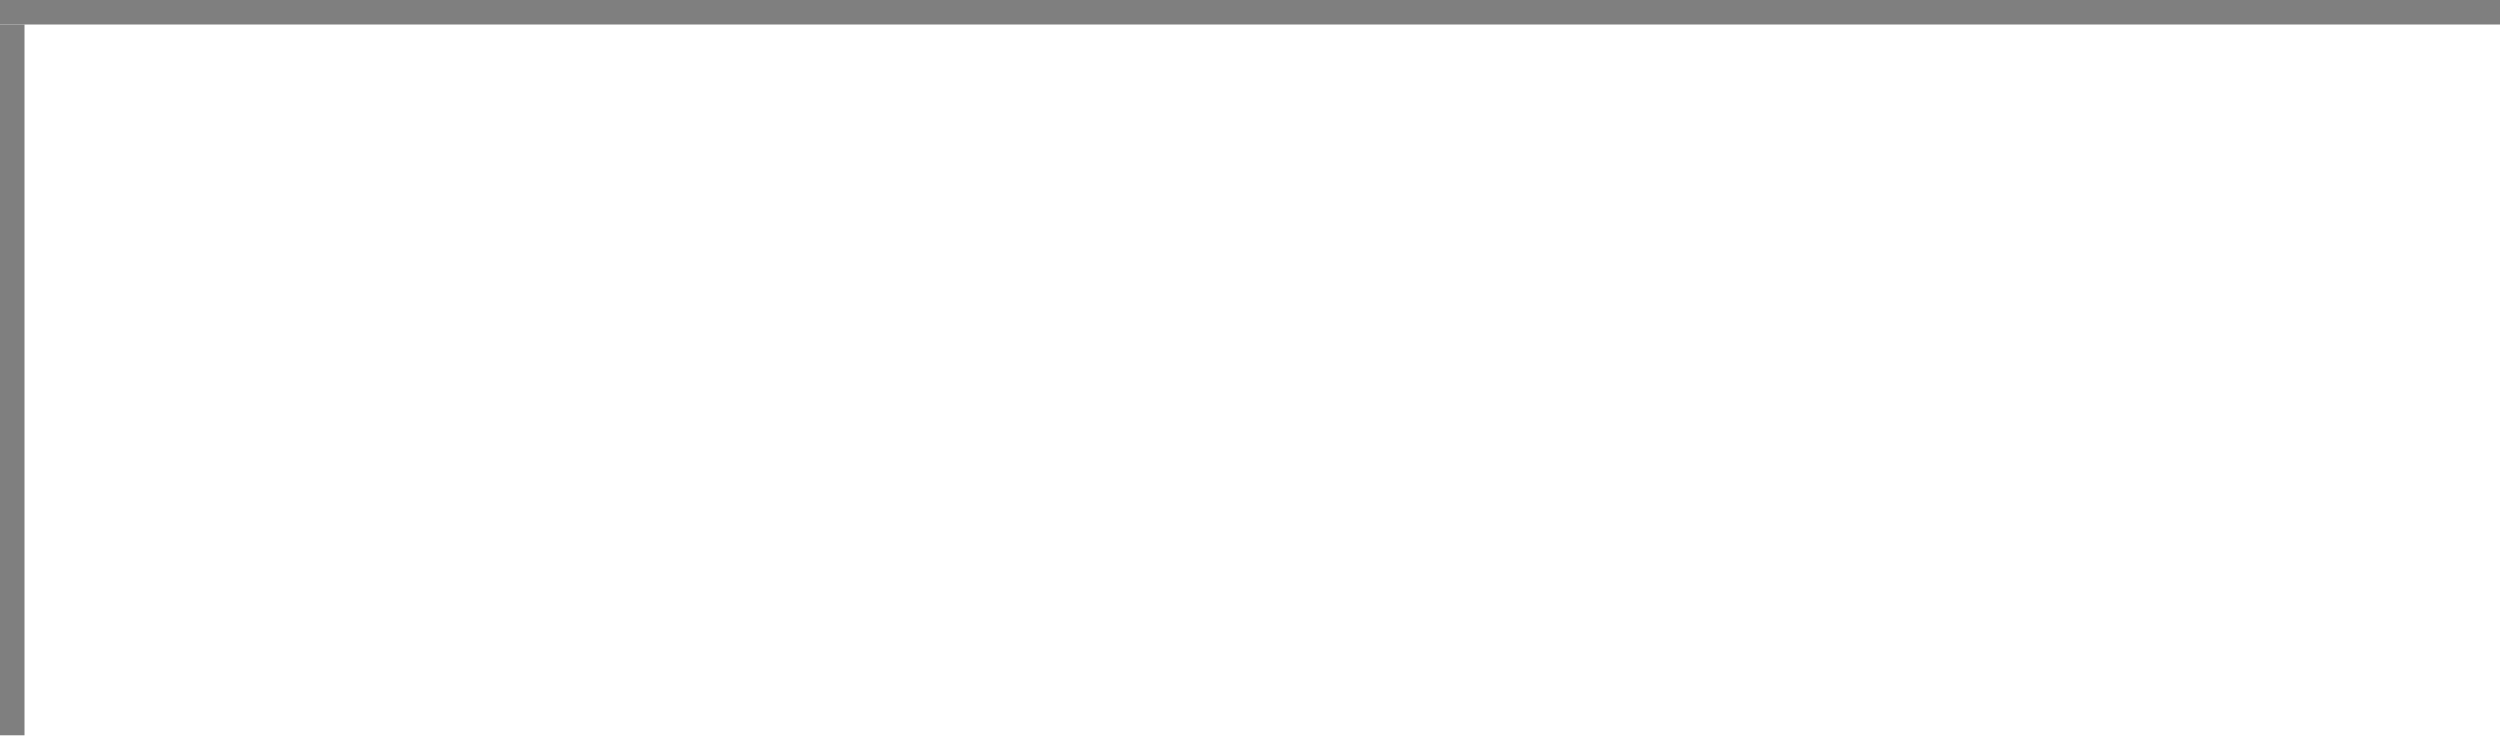
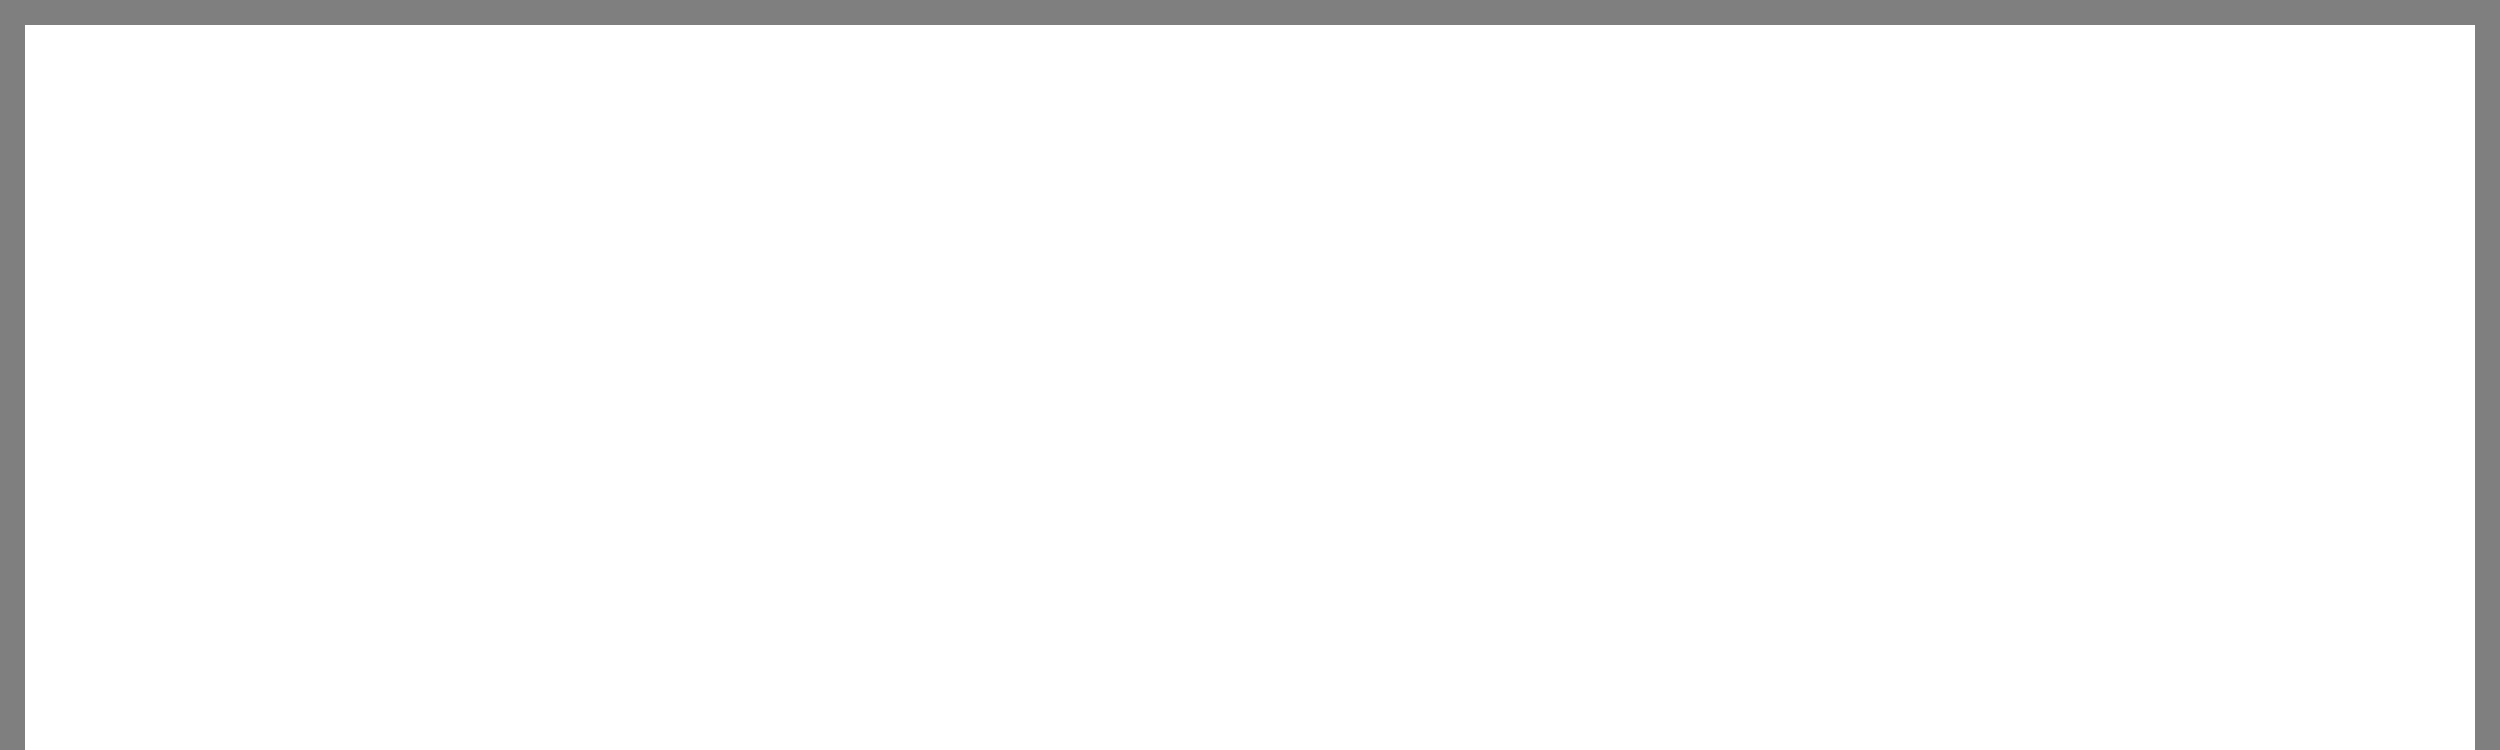
- <svg xmlns="http://www.w3.org/2000/svg" version="1.1" width="102px" height="30px" viewBox="0 90 102 30">
-   <path d="M 1 1  L 102 1  L 102 30  L 1 30  L 1 1  Z " fill-rule="nonzero" fill="rgba(255, 255, 255, 1)" stroke="none" transform="matrix(1 0 0 1 0 90 )" class="fill" />
-   <path d="M 0.5 1  L 0.5 30  " stroke-width="1" stroke-dasharray="0" stroke="rgba(127, 127, 127, 1)" fill="none" transform="matrix(1 0 0 1 0 90 )" class="stroke" />
-   <path d="M 0 0.5  L 102 0.5  " stroke-width="1" stroke-dasharray="0" stroke="rgba(127, 127, 127, 1)" fill="none" transform="matrix(1 0 0 1 0 90 )" class="stroke" />
+ <svg xmlns="http://www.w3.org/2000/svg" version="1.1" width="100px" height="30px" viewBox="662 90 100 30">
+   <path d="M 1 1  L 99 1  L 99 30  L 1 30  L 1 1  Z " fill-rule="nonzero" fill="rgba(255, 255, 255, 1)" stroke="none" transform="matrix(1 0 0 1 662 90 )" class="fill" />
+   <path d="M 0.5 1  L 0.5 30  " stroke-width="1" stroke-dasharray="0" stroke="rgba(127, 127, 127, 1)" fill="none" transform="matrix(1 0 0 1 662 90 )" class="stroke" />
+   <path d="M 0 0.5  L 100 0.5  " stroke-width="1" stroke-dasharray="0" stroke="rgba(127, 127, 127, 1)" fill="none" transform="matrix(1 0 0 1 662 90 )" class="stroke" />
+   <path d="M 99.5 1  L 99.5 30  " stroke-width="1" stroke-dasharray="0" stroke="rgba(127, 127, 127, 1)" fill="none" transform="matrix(1 0 0 1 662 90 )" class="stroke" />
</svg>
